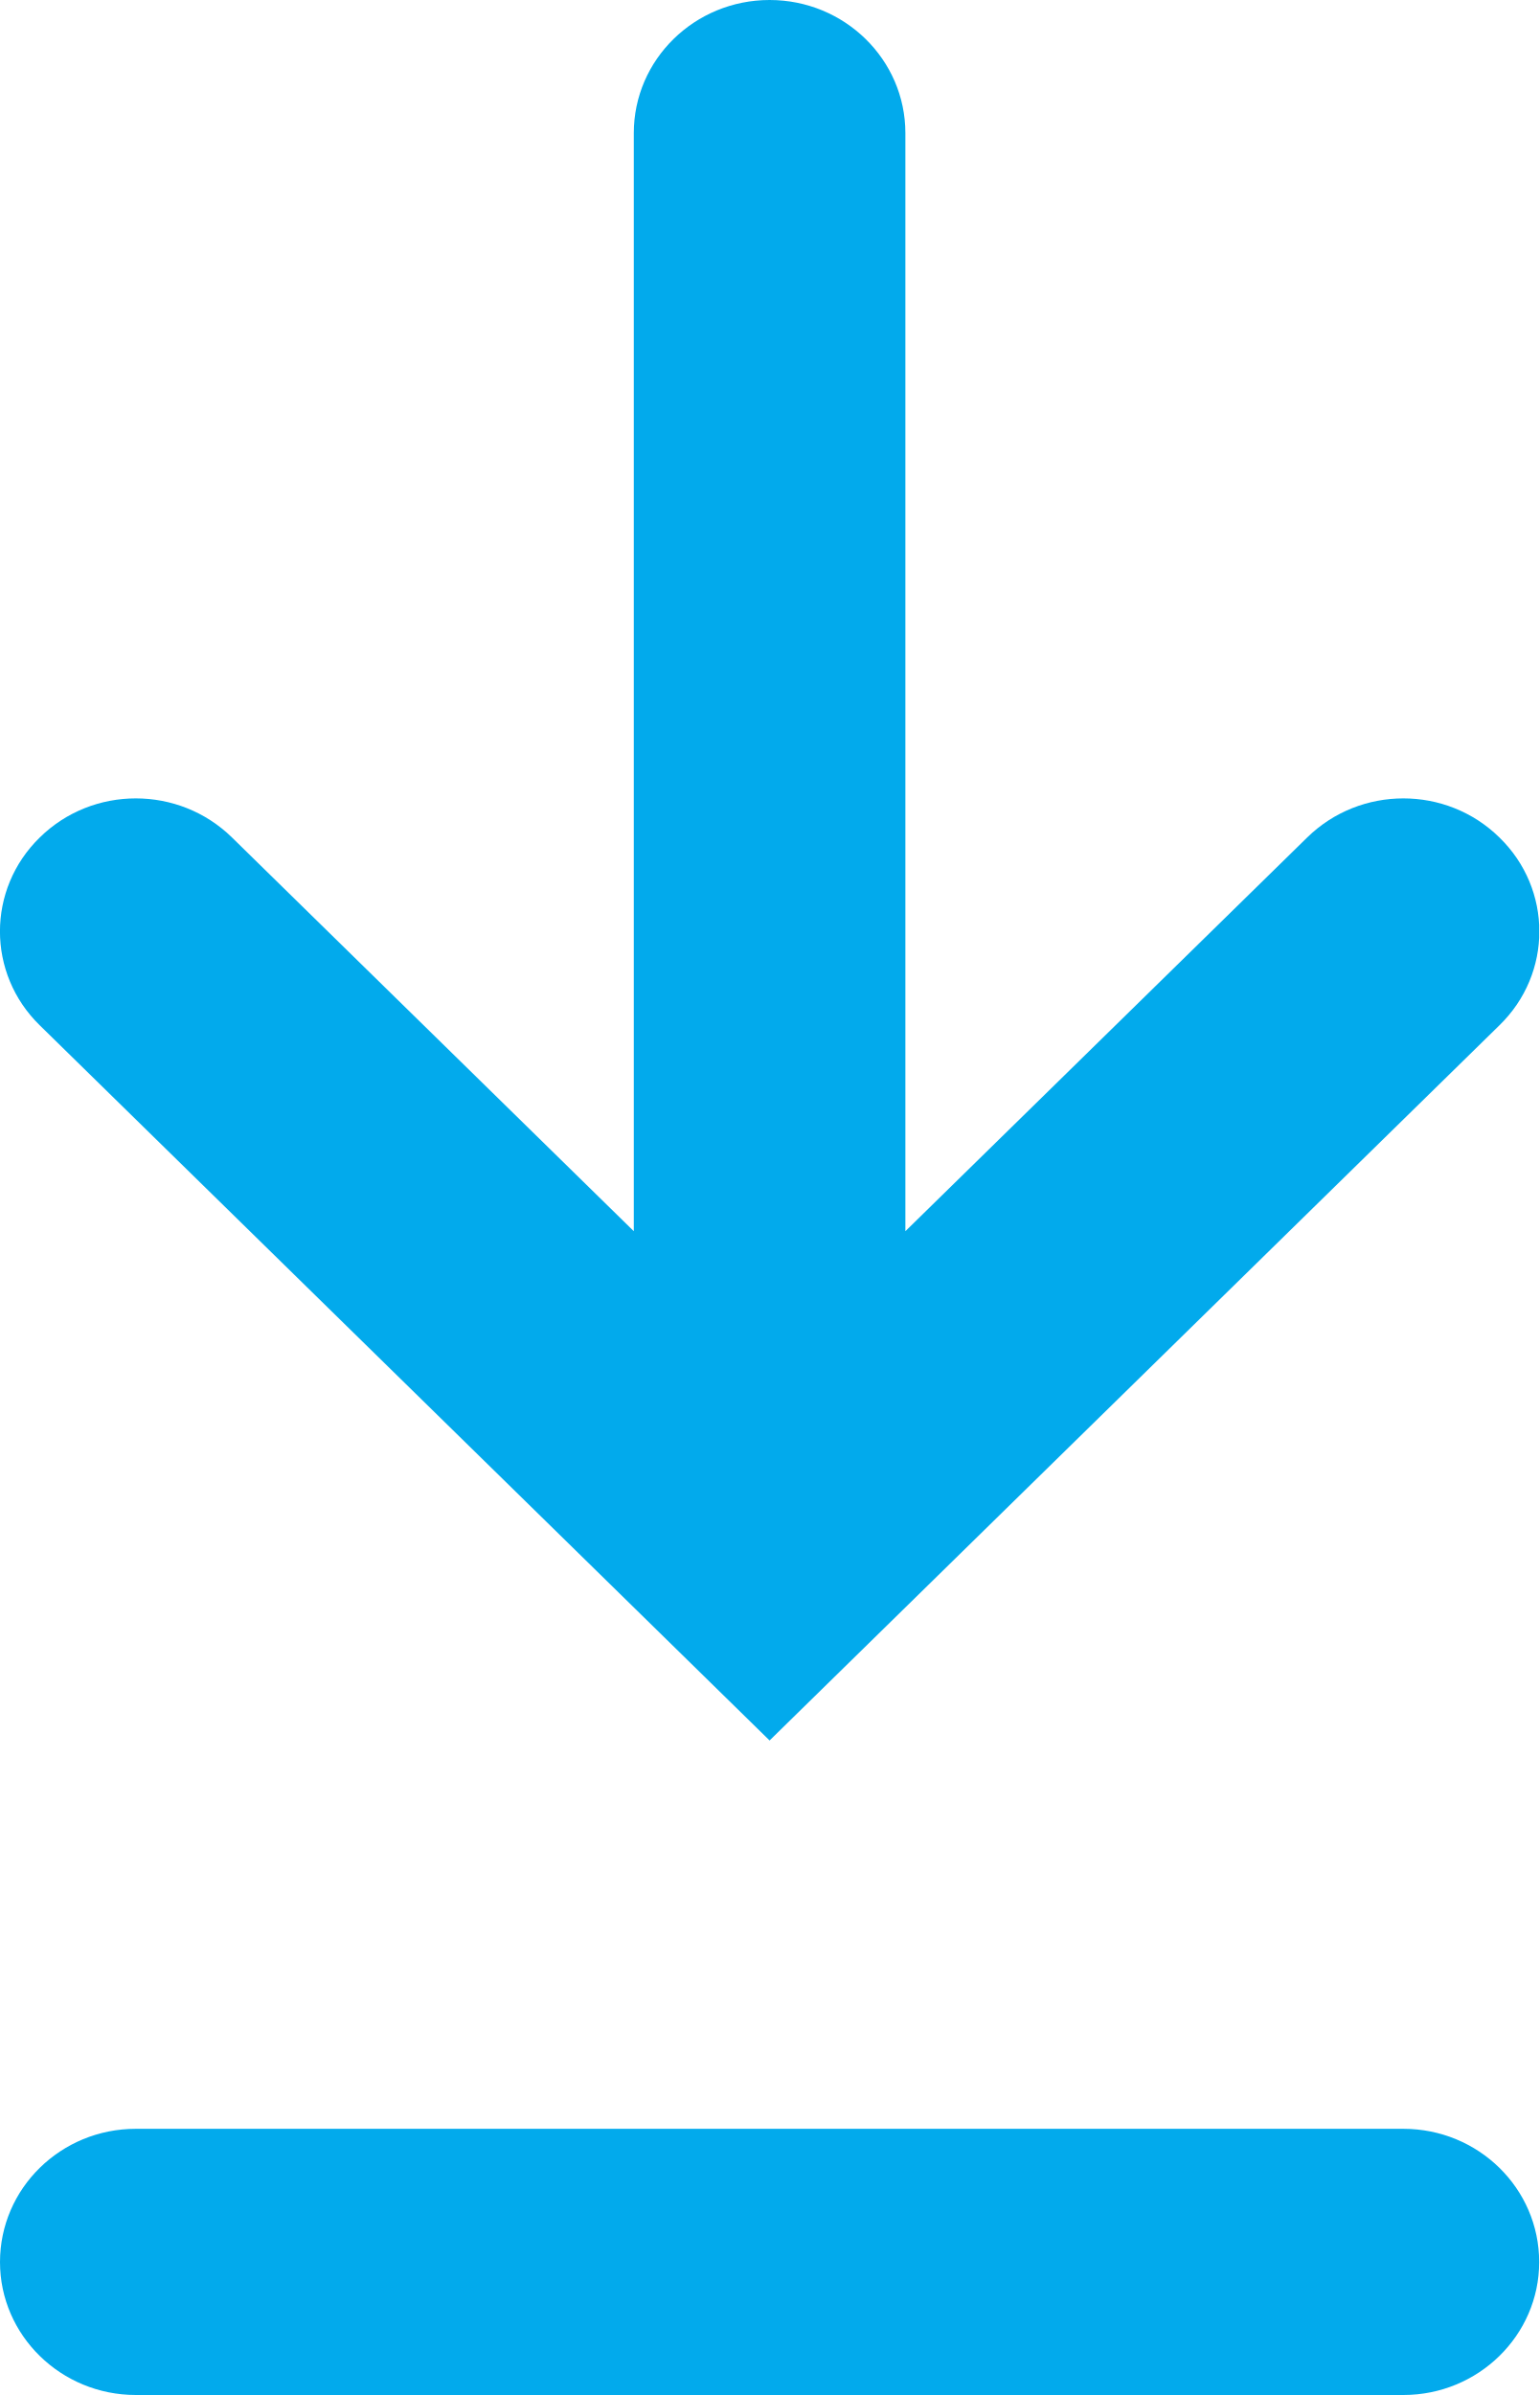
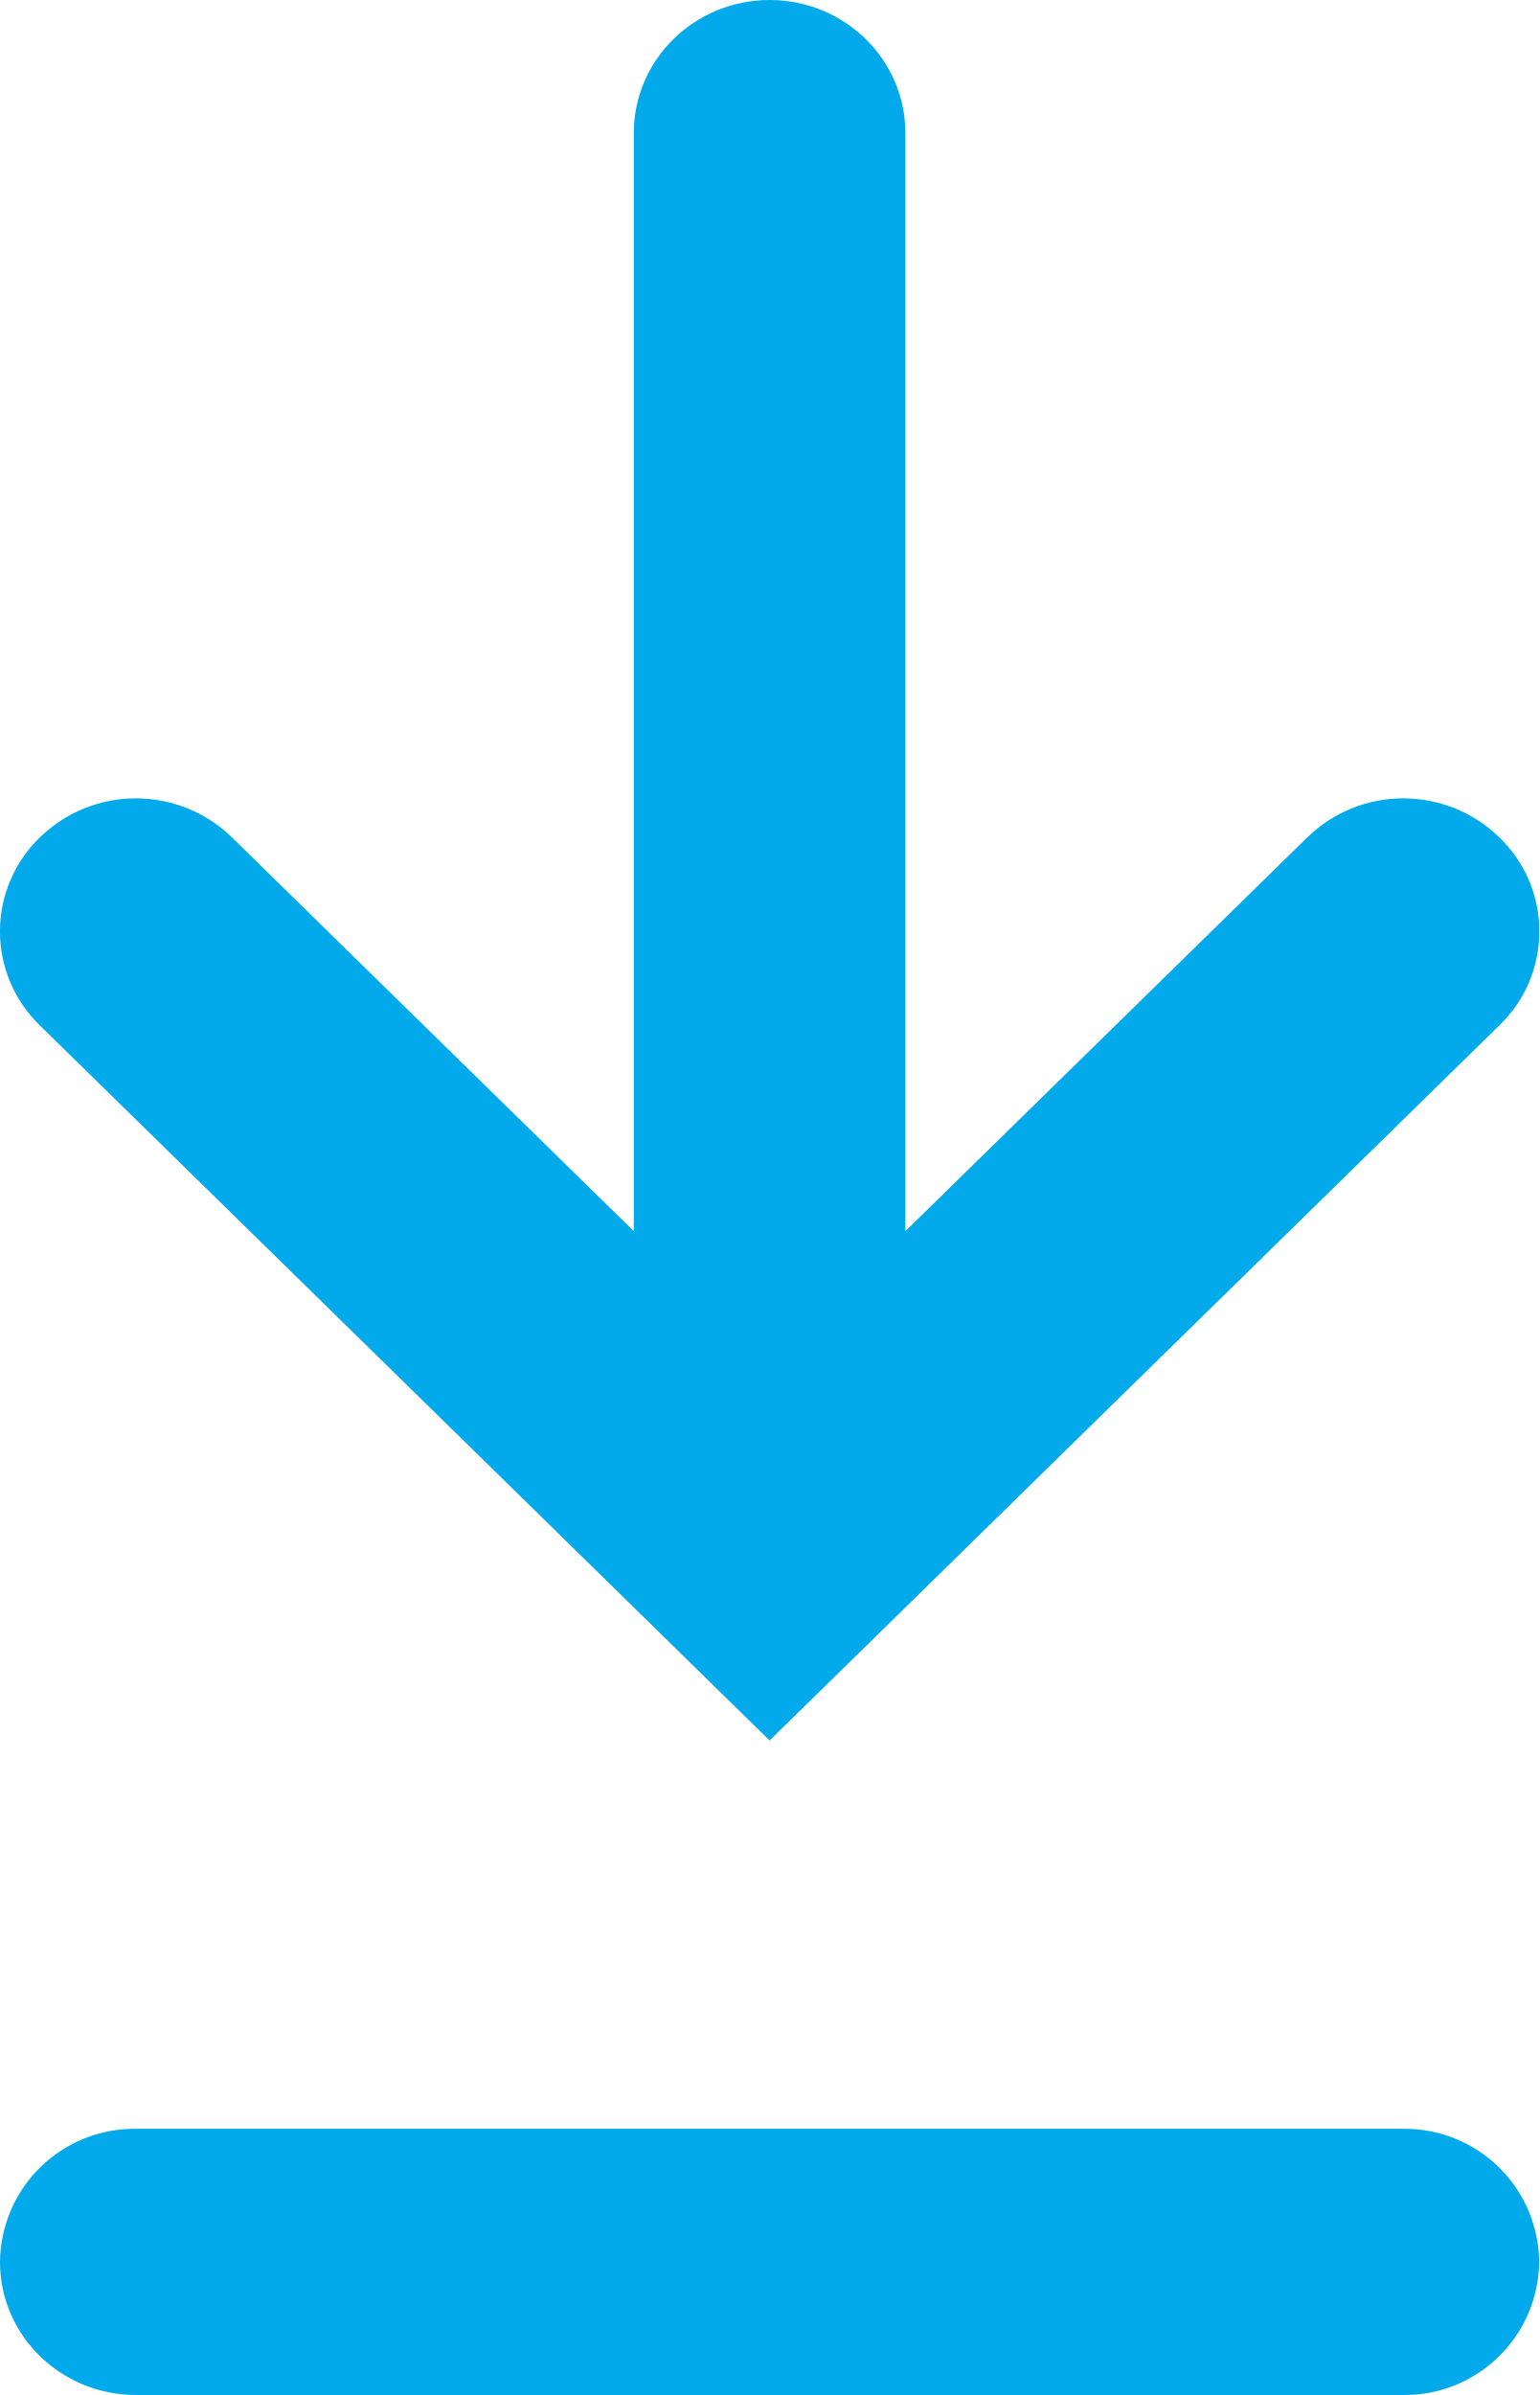
- <svg xmlns="http://www.w3.org/2000/svg" xmlns:xlink="http://www.w3.org/1999/xlink" version="1.1" id="Layer_1" x="0px" y="0px" width="9px" height="14px" viewBox="0 0 9 14" enable-background="new 0 0 9 14" xml:space="preserve">
-   <g>
-     <defs>
-       <rect id="SVGID_1_" width="9" height="14" />
-     </defs>
-     <clipPath id="SVGID_2_">
-       <use xlink:href="#SVGID_1_" overflow="visible" />
-     </clipPath>
-     <path clip-path="url(#SVGID_2_)" fill="#02AAEC" d="M4.5,10.174l4.267-4.18c0.312-0.303,0.312-0.796,0-1.099   c-0.31-0.304-0.812-0.304-1.123,0l-2.35,2.302V0.778C5.294,0.348,4.938,0,4.5,0S3.706,0.348,3.706,0.778v6.419l-2.35-2.302   c-0.311-0.304-0.813-0.304-1.123,0c-0.311,0.303-0.311,0.796,0,1.099L4.5,10.174z" />
-     <path clip-path="url(#SVGID_2_)" fill="#02AAEC" d="M8.206,12.444H0.794C0.356,12.444,0,12.792,0,13.223   C0,13.651,0.356,14,0.794,14h7.412C8.644,14,9,13.651,9,13.223C9,12.792,8.644,12.444,8.206,12.444" />
-   </g>
+ <svg xmlns="http://www.w3.org/2000/svg" xmlns:xlink="http://www.w3.org/1999/xlink" width="9" height="14">
+   <defs>
+     <path id="a" d="M0 0h9v14H0z" />
+   </defs>
+   <clipPath id="b">
+     <use xlink:href="#a" overflow="visible" />
+   </clipPath>
+   <path clip-path="url(#b)" fill="#02AAEC" d="M4.5 10.174l4.267-4.18a.762.762 0 0 0 0-1.099.805.805 0 0 0-1.123 0l-2.35 2.302V.778C5.294.348 4.938 0 4.5 0s-.794.348-.794.778v6.419l-2.35-2.302a.805.805 0 0 0-1.123 0 .764.764 0 0 0 0 1.099l4.267 4.18zM8.206 12.444H.794a.786.786 0 0 0-.794.779c0 .428.356.777.794.777h7.412A.787.787 0 0 0 9 13.223a.786.786 0 0 0-.794-.779" />
</svg>
